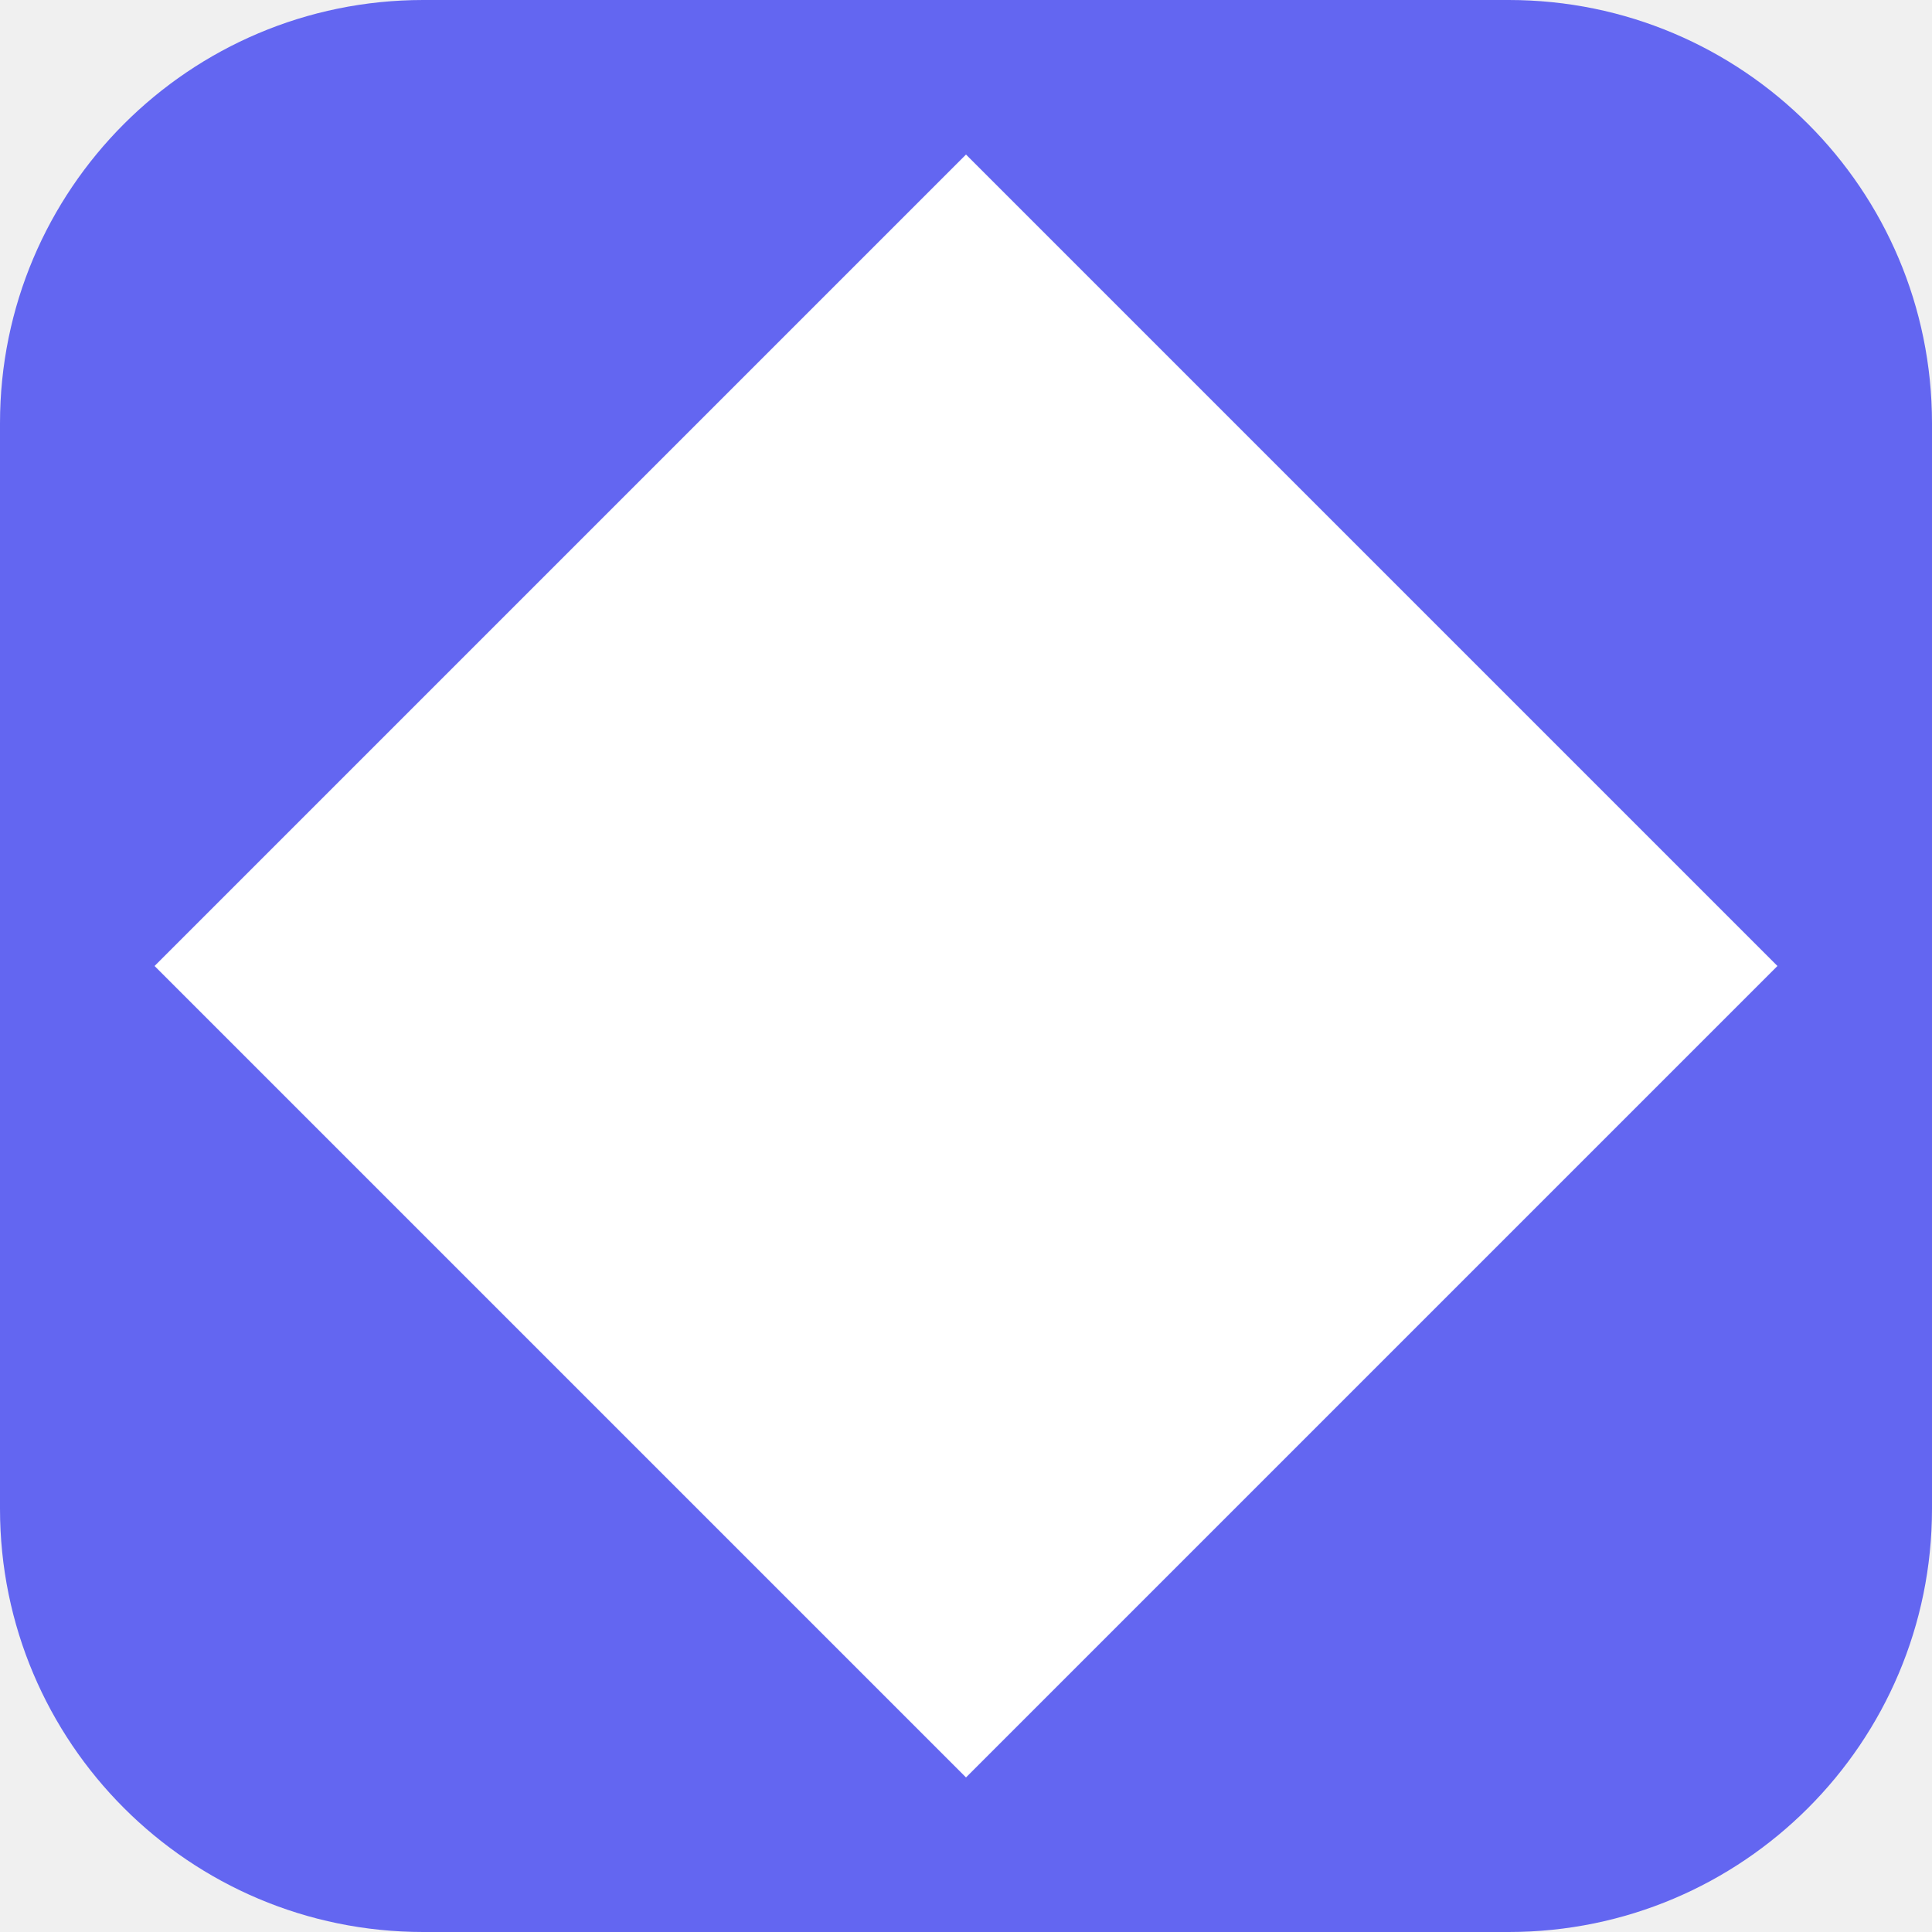
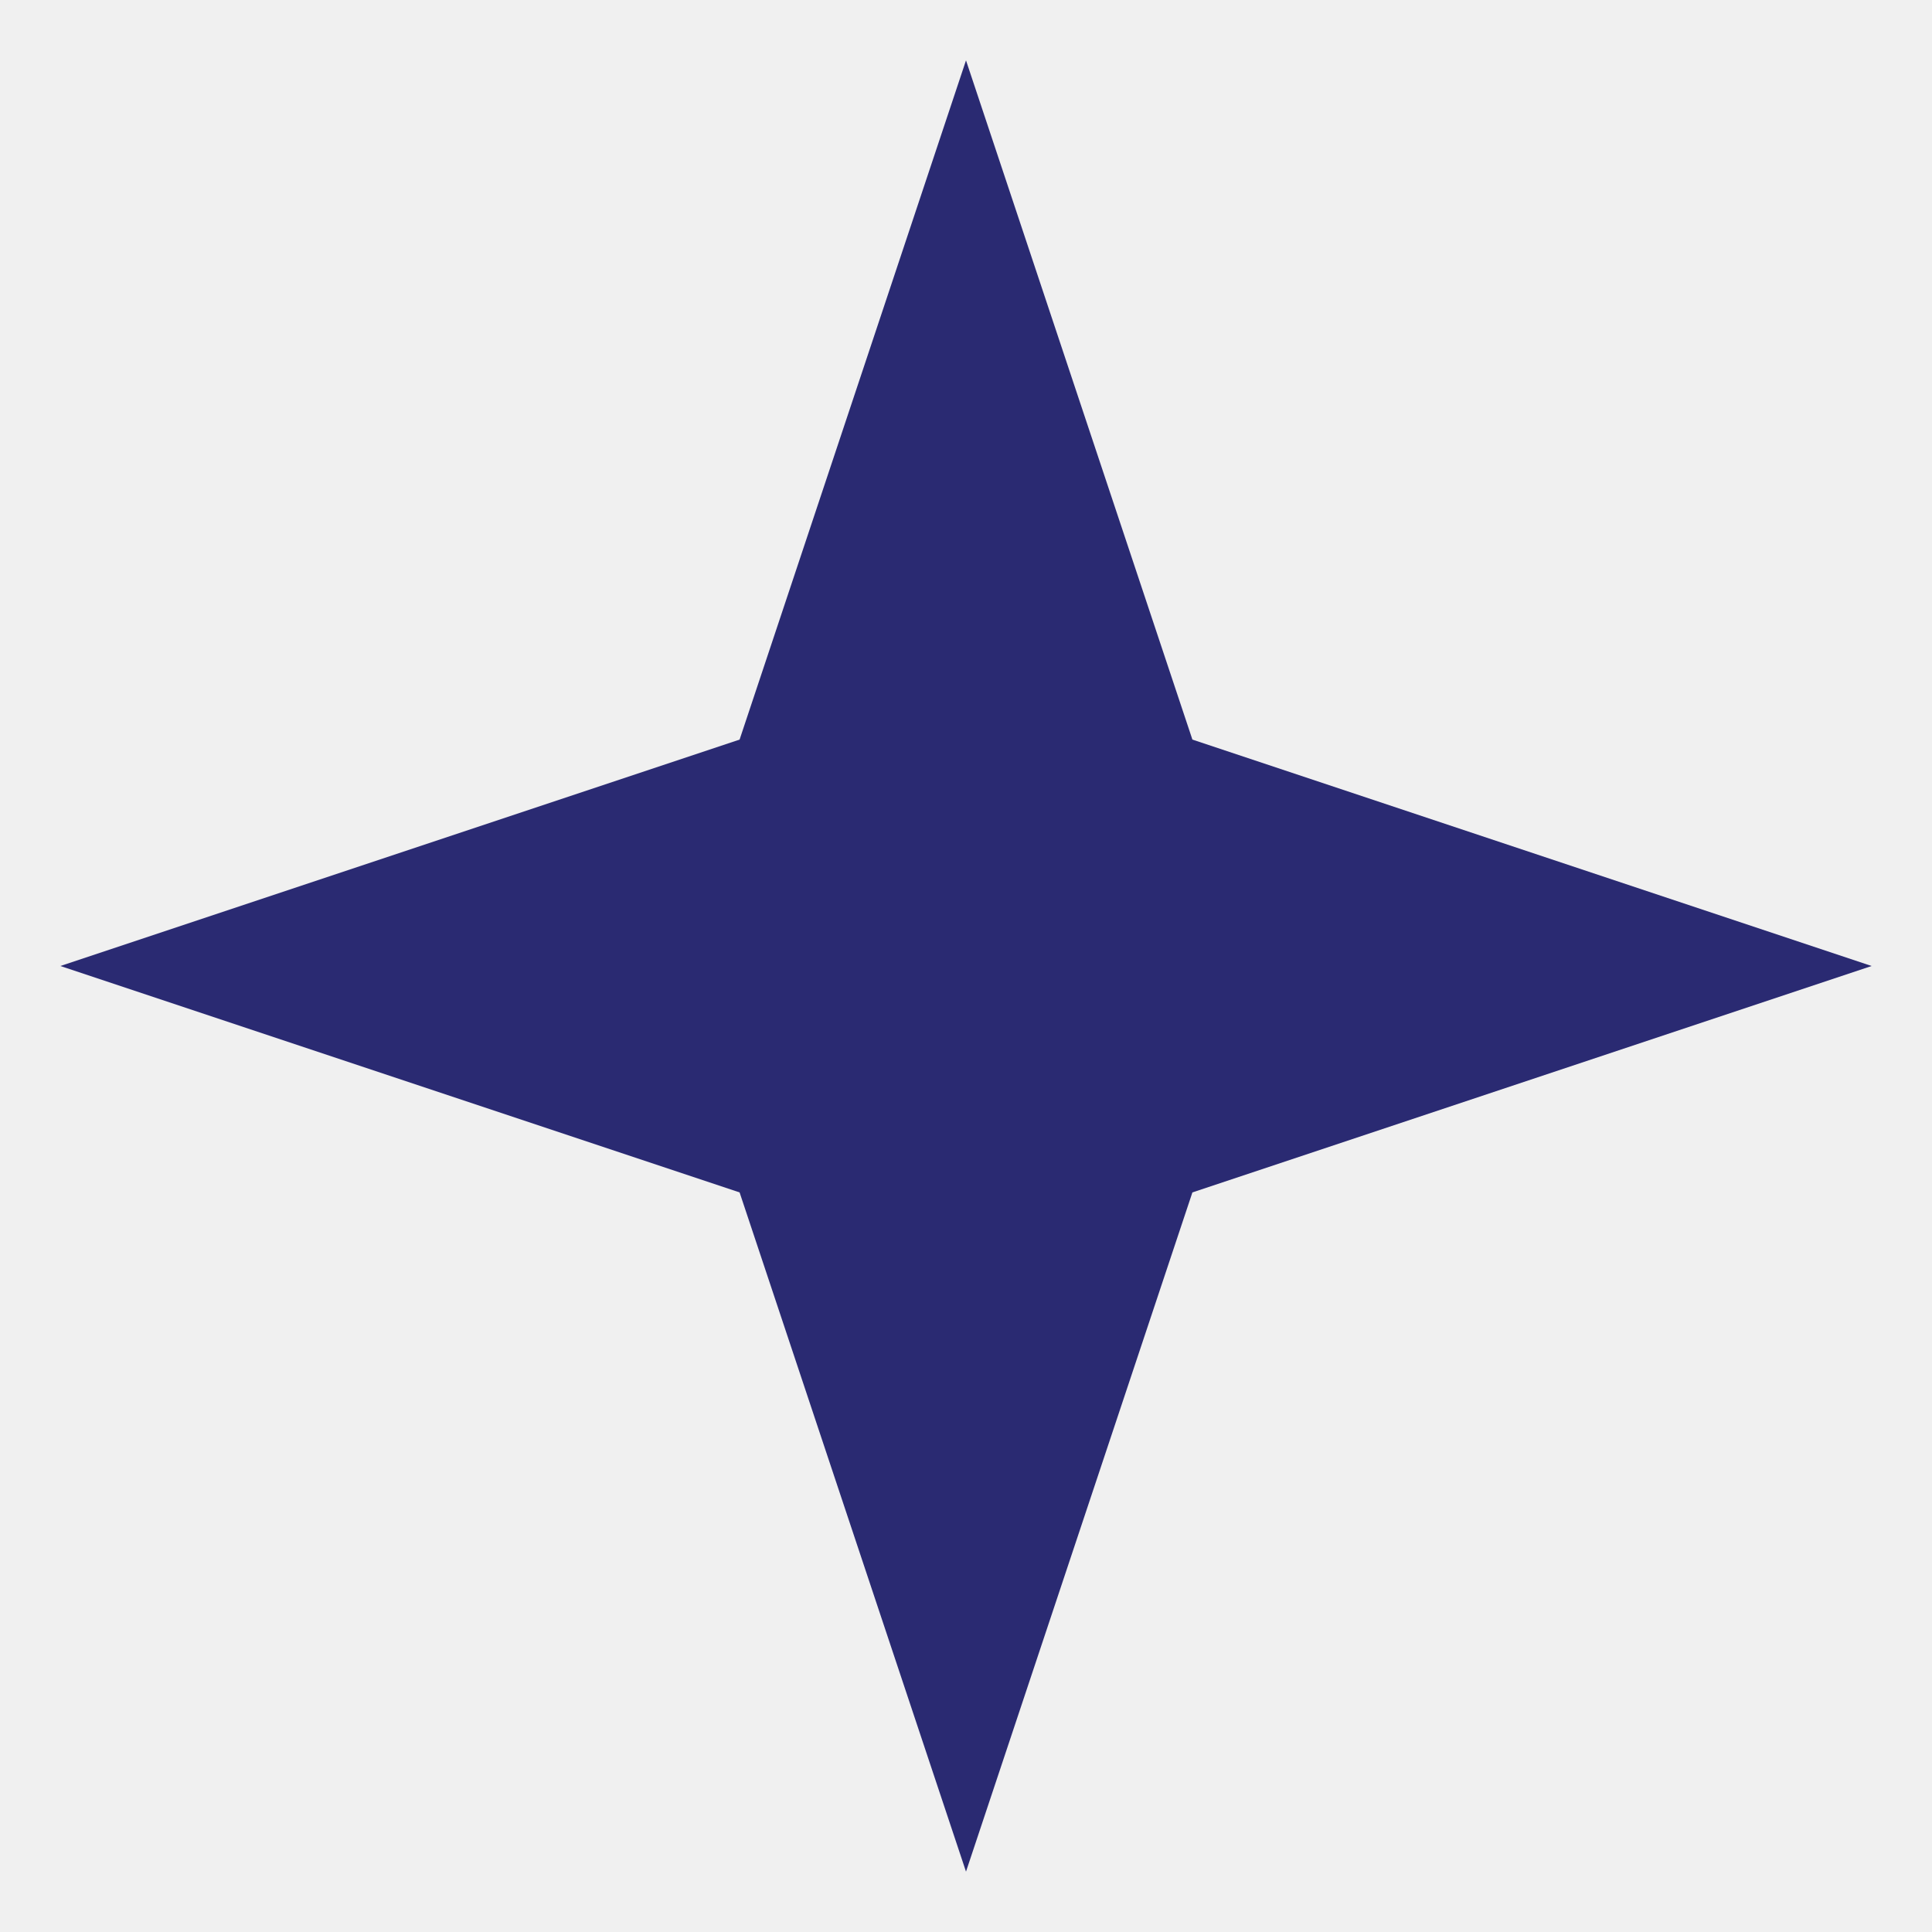
<svg xmlns="http://www.w3.org/2000/svg" width="32" height="32" viewBox="0 0 32 32" fill="none">
-   <rect width="32" height="32" rx="7.01" fill="#6366f1" />
-   <path d="M16,2.56L22.72,9.28L29.44,16L22.72,22.72L16,29.44L9.28,22.72L2.56,16L9.28,9.28Z" fill="white" />
+   <path d="M16 1 L19.75 12.25 L31 16 L19.75 19.75 L16 31 L12.25 19.75 L1 16 L12.25 12.25 Z" fill="#2a2a72" />
</svg>
